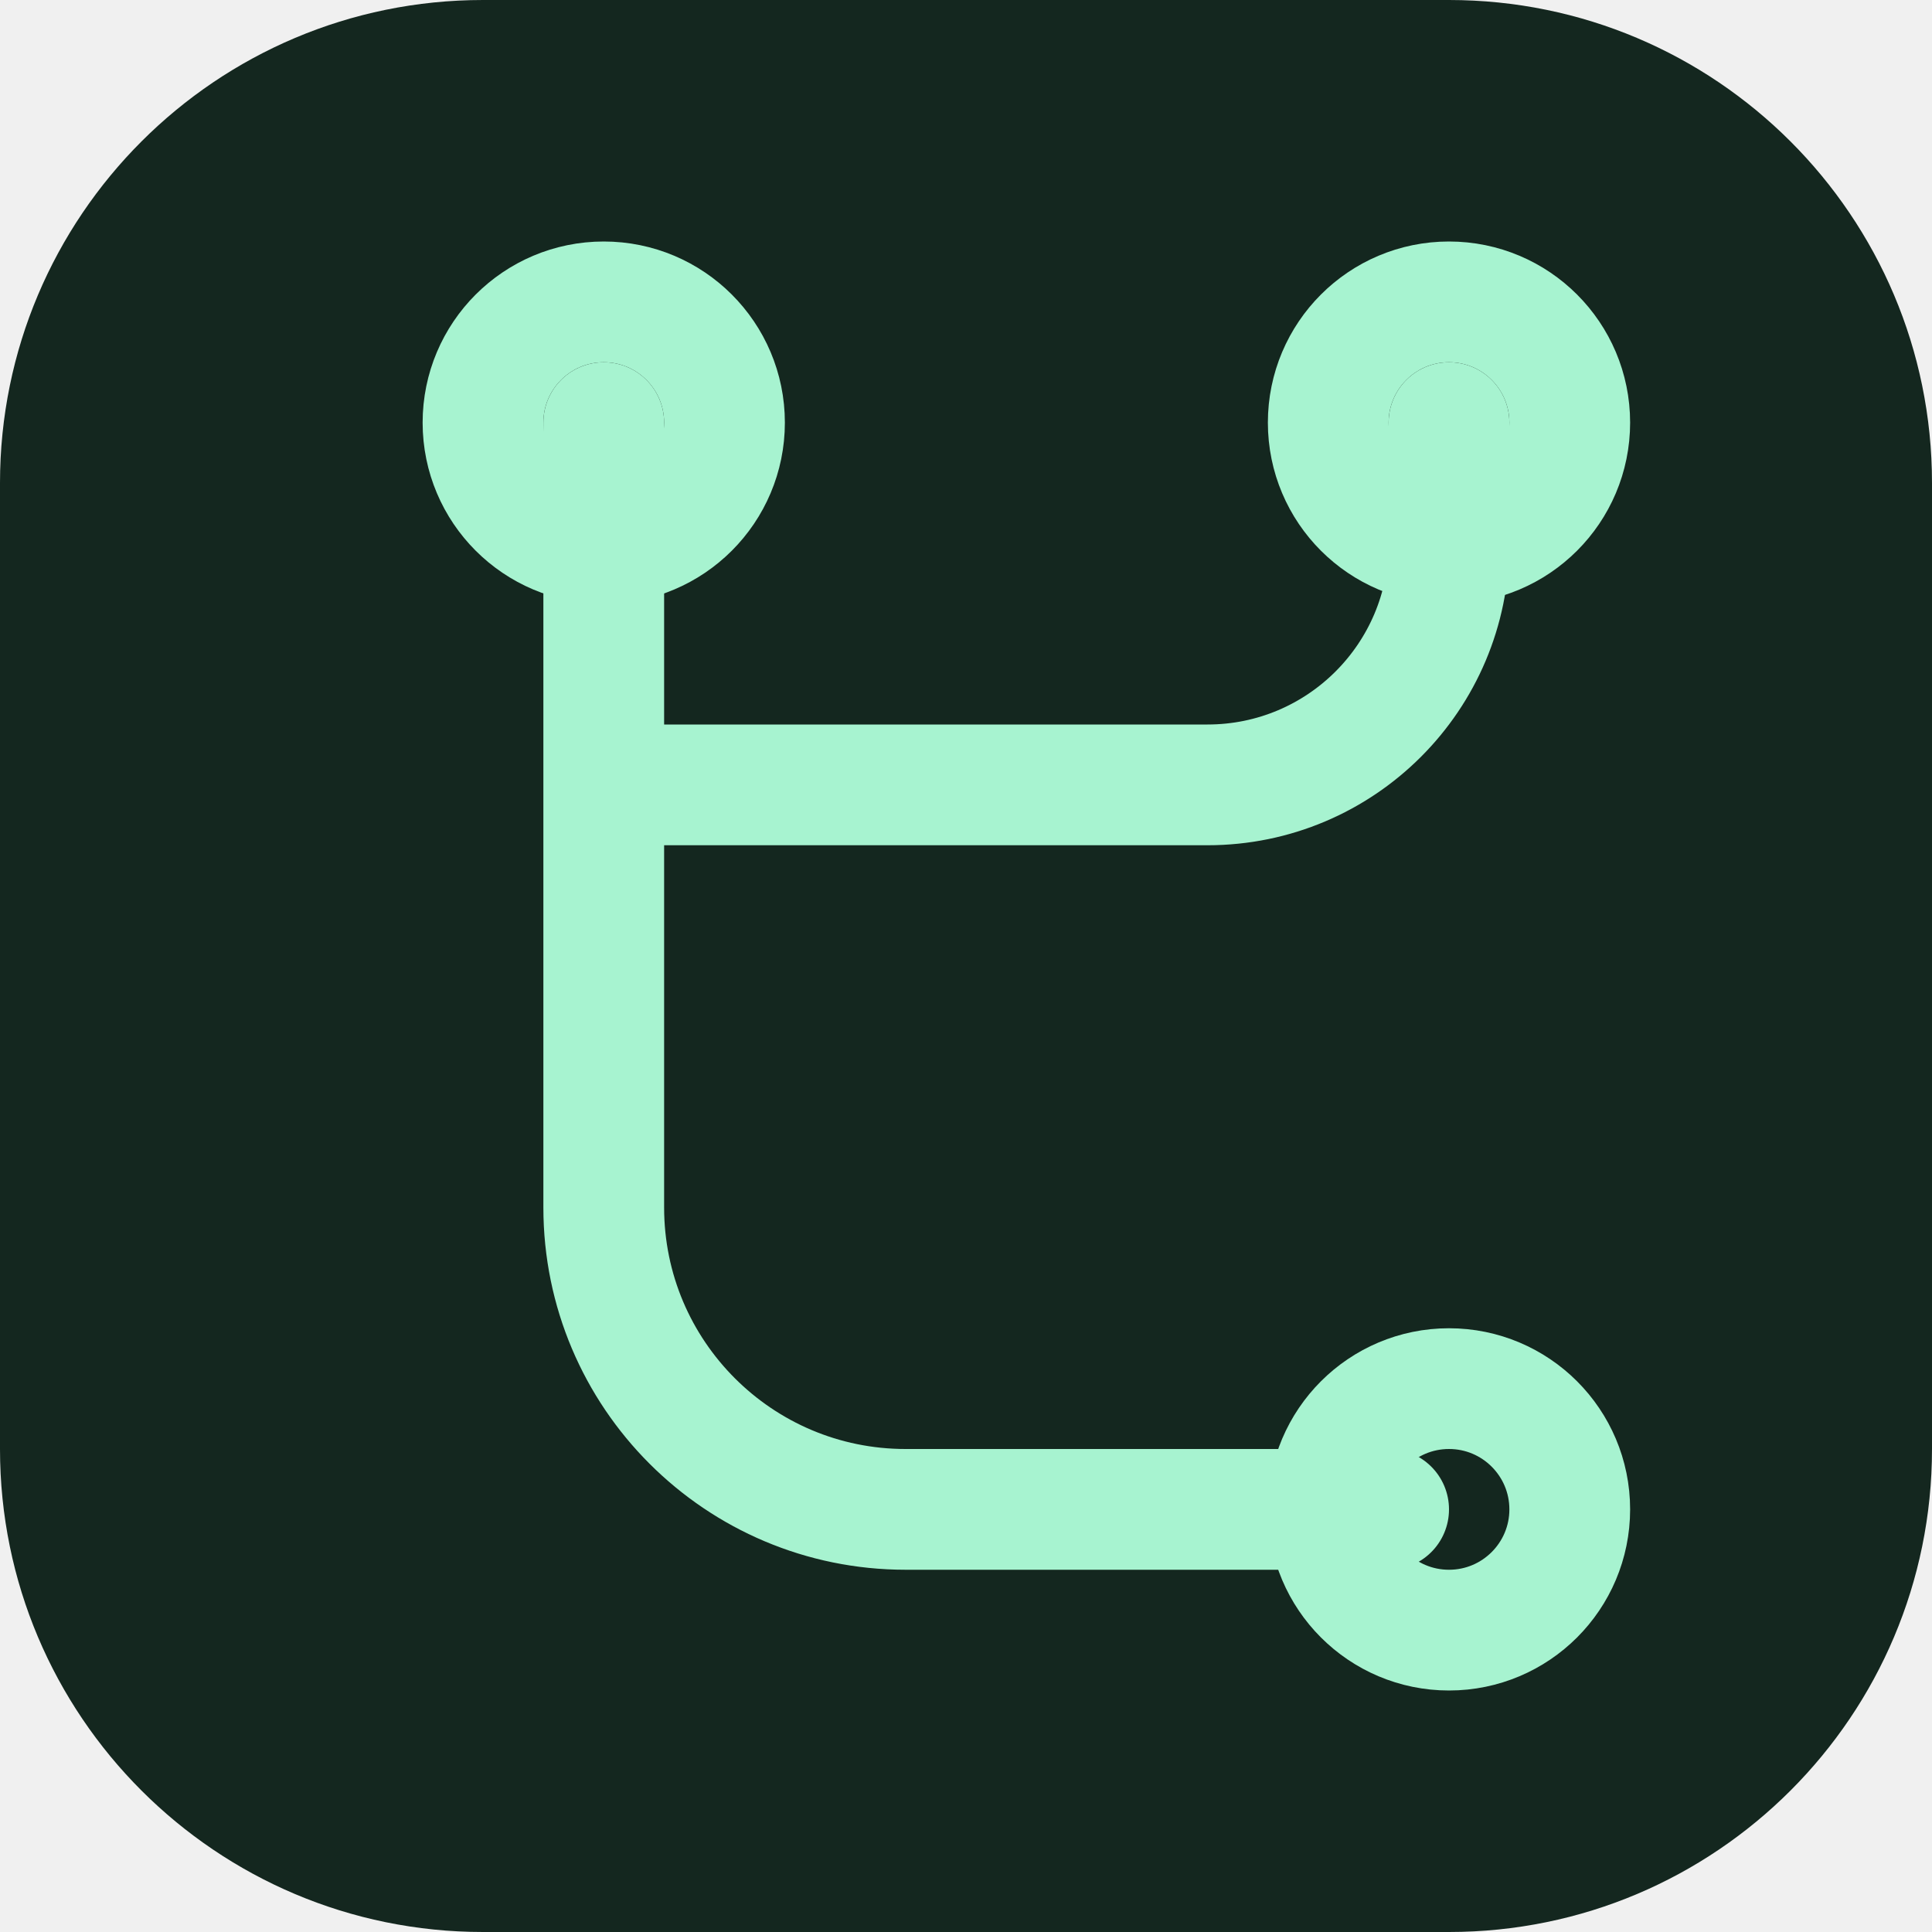
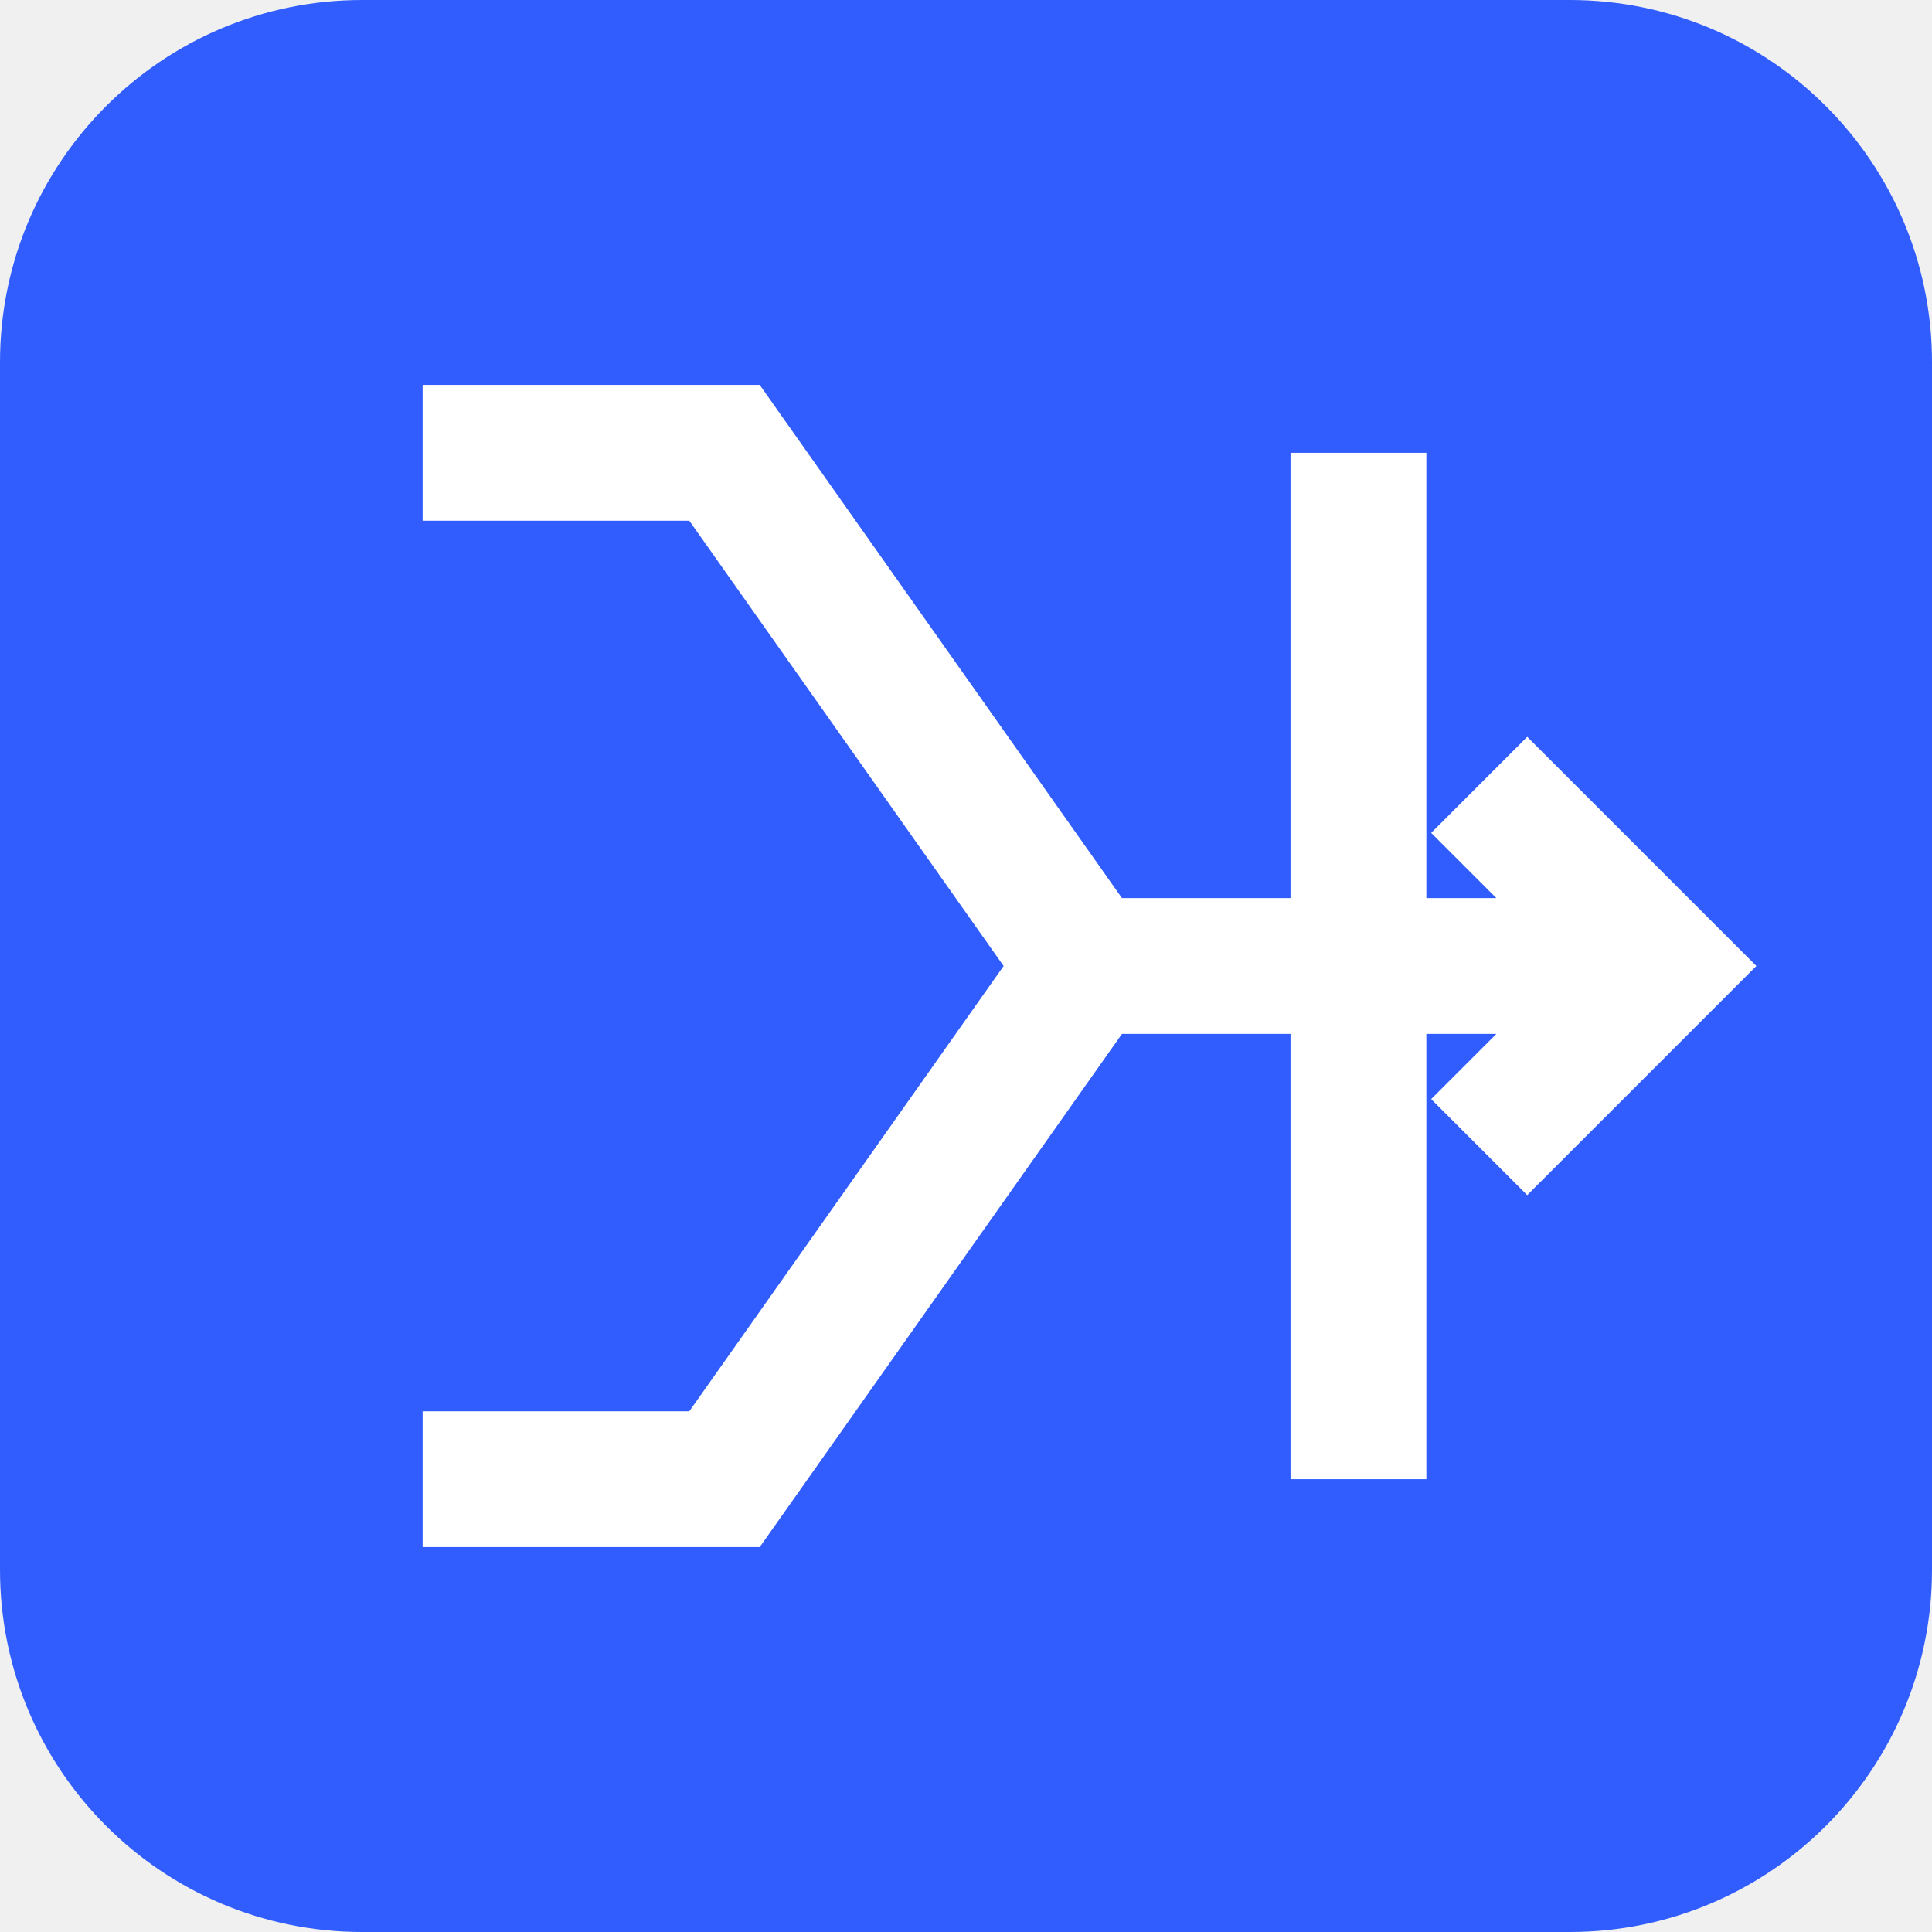
- <svg xmlns="http://www.w3.org/2000/svg" viewBox="0 0 32 32">
-   <rect width="32" height="32" rx="8" fill="#14271f" />
-   <g fill="none" stroke="#a7f3d0" stroke-width="2" stroke-linecap="round">
-     <path d="M10 7v13a5 5 0 0 0 5 5h8M10 13h10a4 4 0 0 0 4-4V7" />
-     <circle cx="10" cy="7" r="2" />
-     <circle cx="24" cy="7" r="2" />
-     <circle cx="24" cy="25" r="2" />
-   </g>
+ <svg xmlns="http://www.w3.org/2000/svg" viewBox="0 0 64 64" fill="none">
+   <rect width="64" height="64" rx="12" fill="#315dff" />
+   <path d="M14 15h10l12 17-12 17H14M36 32h17M45 15v34M49 26l6 6-6 6" stroke="#fff" stroke-width="4.5" />
</svg>
